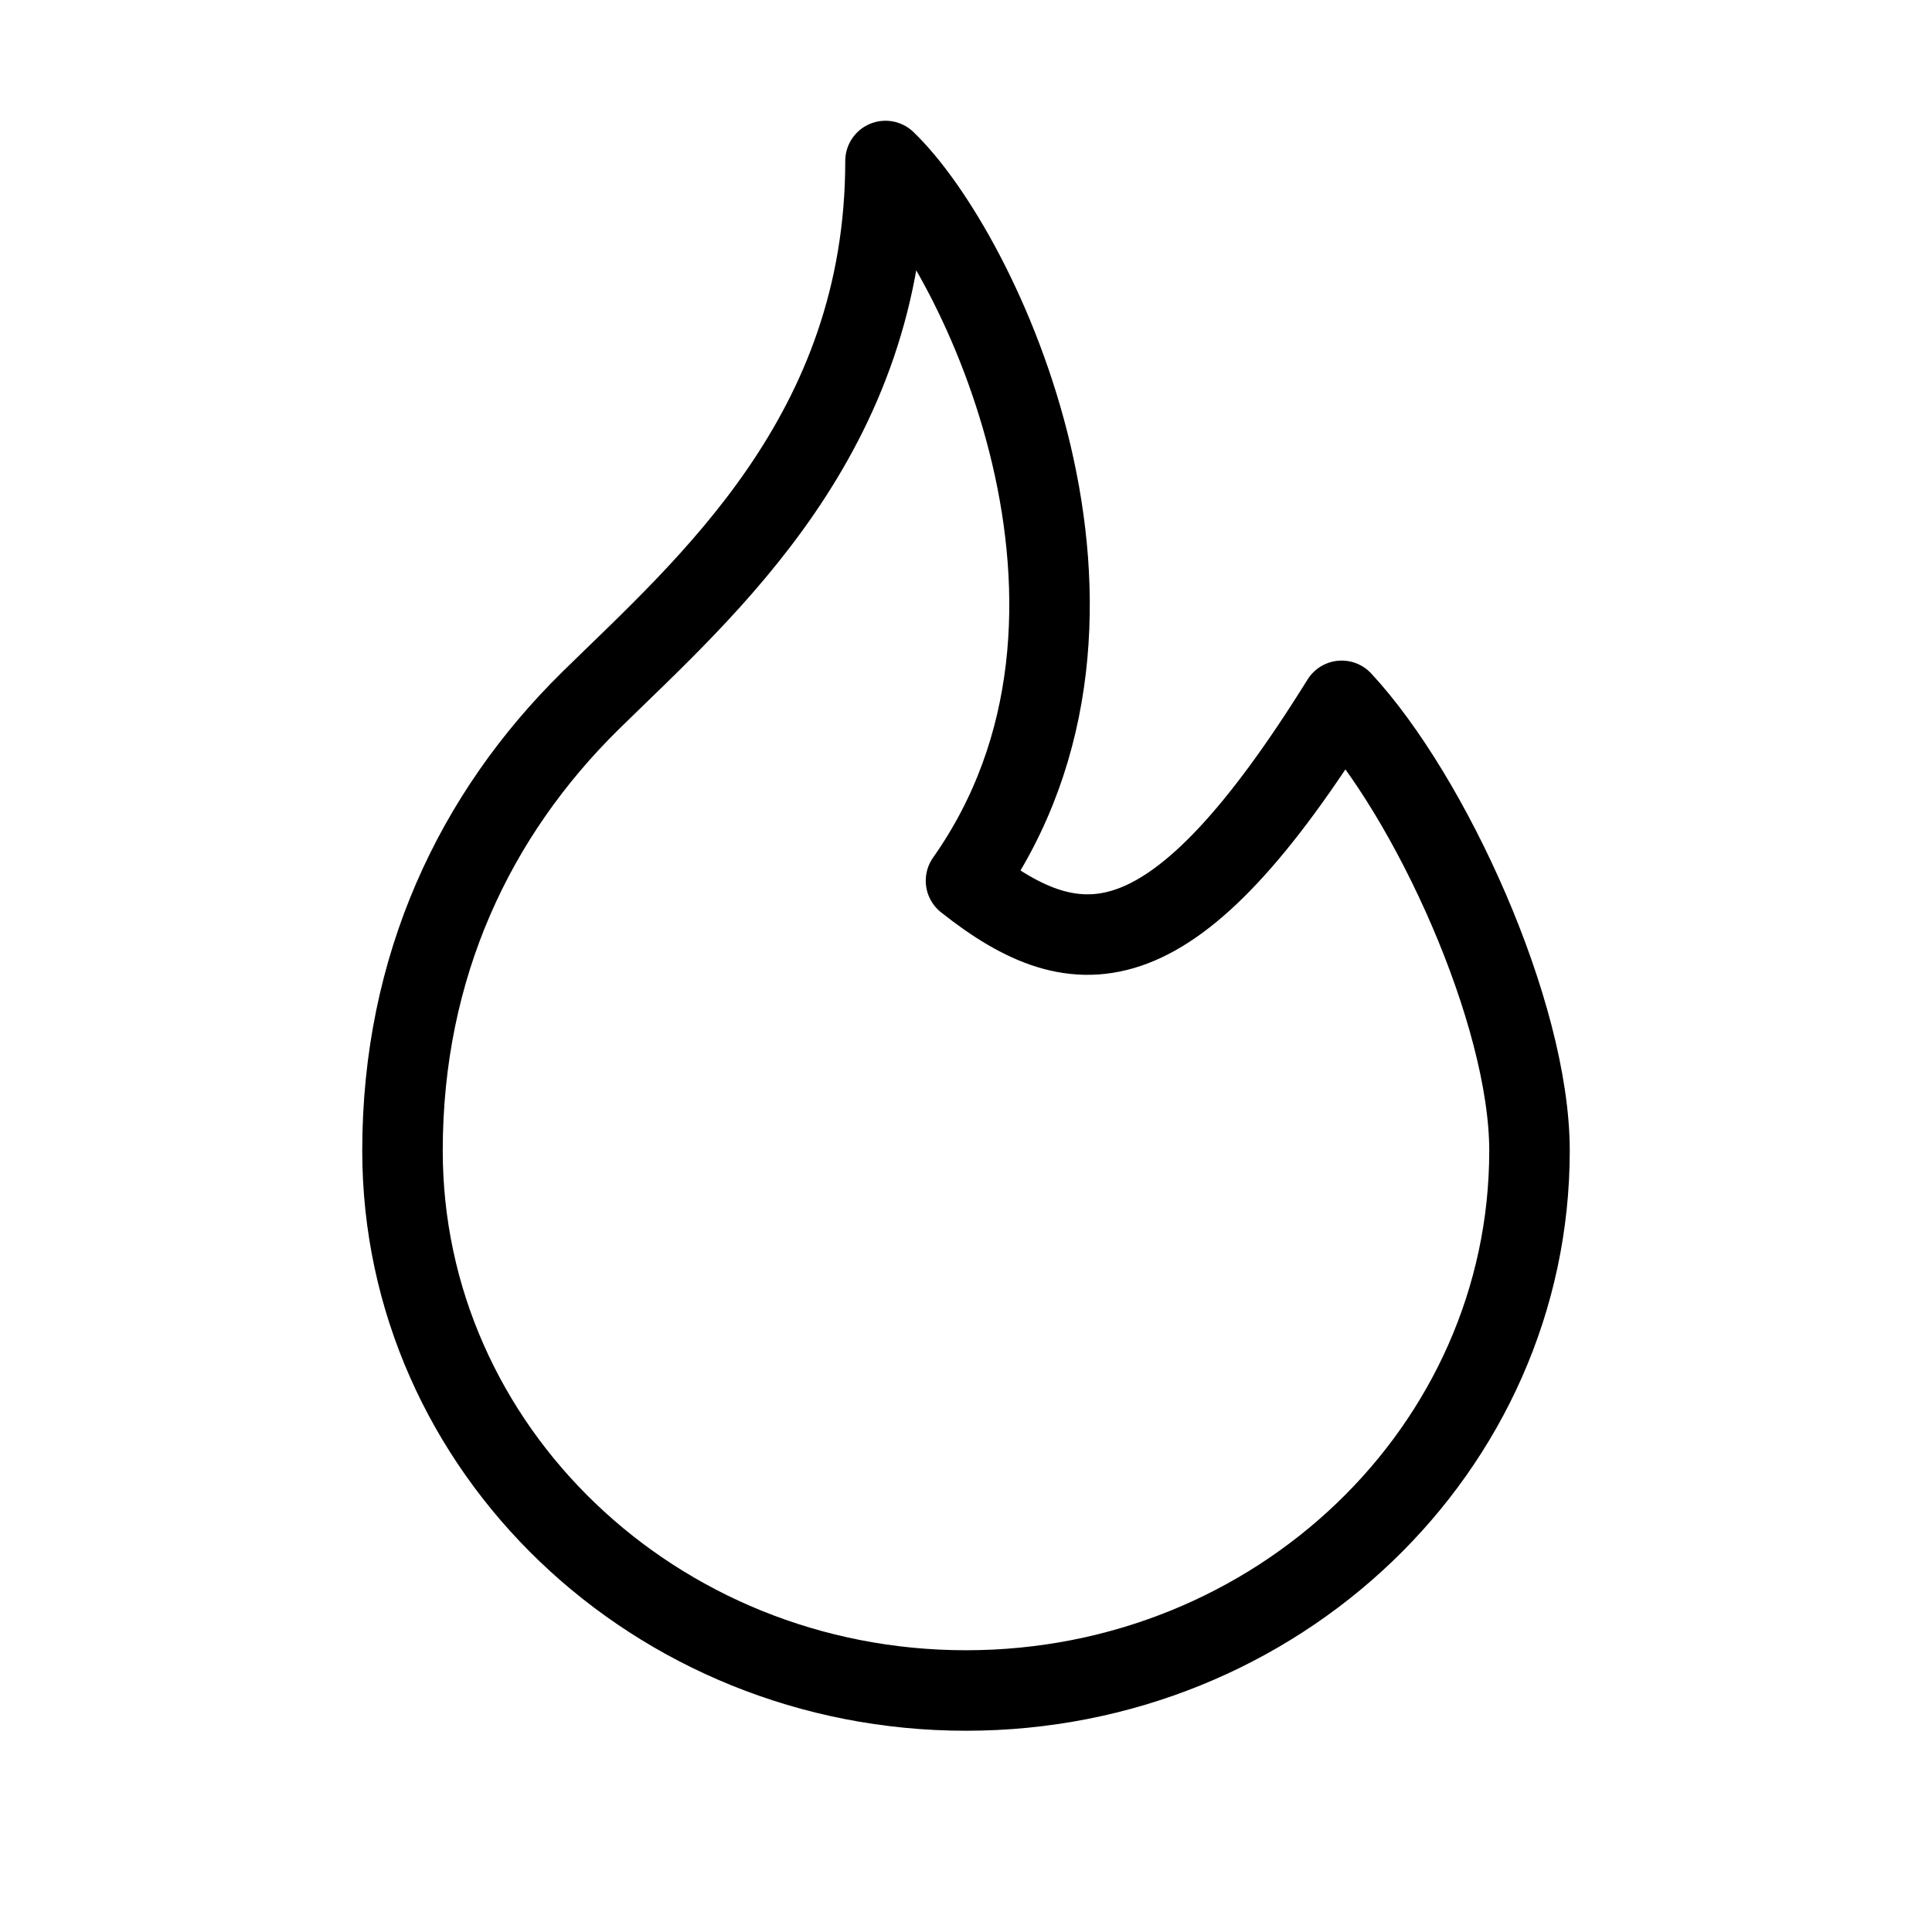
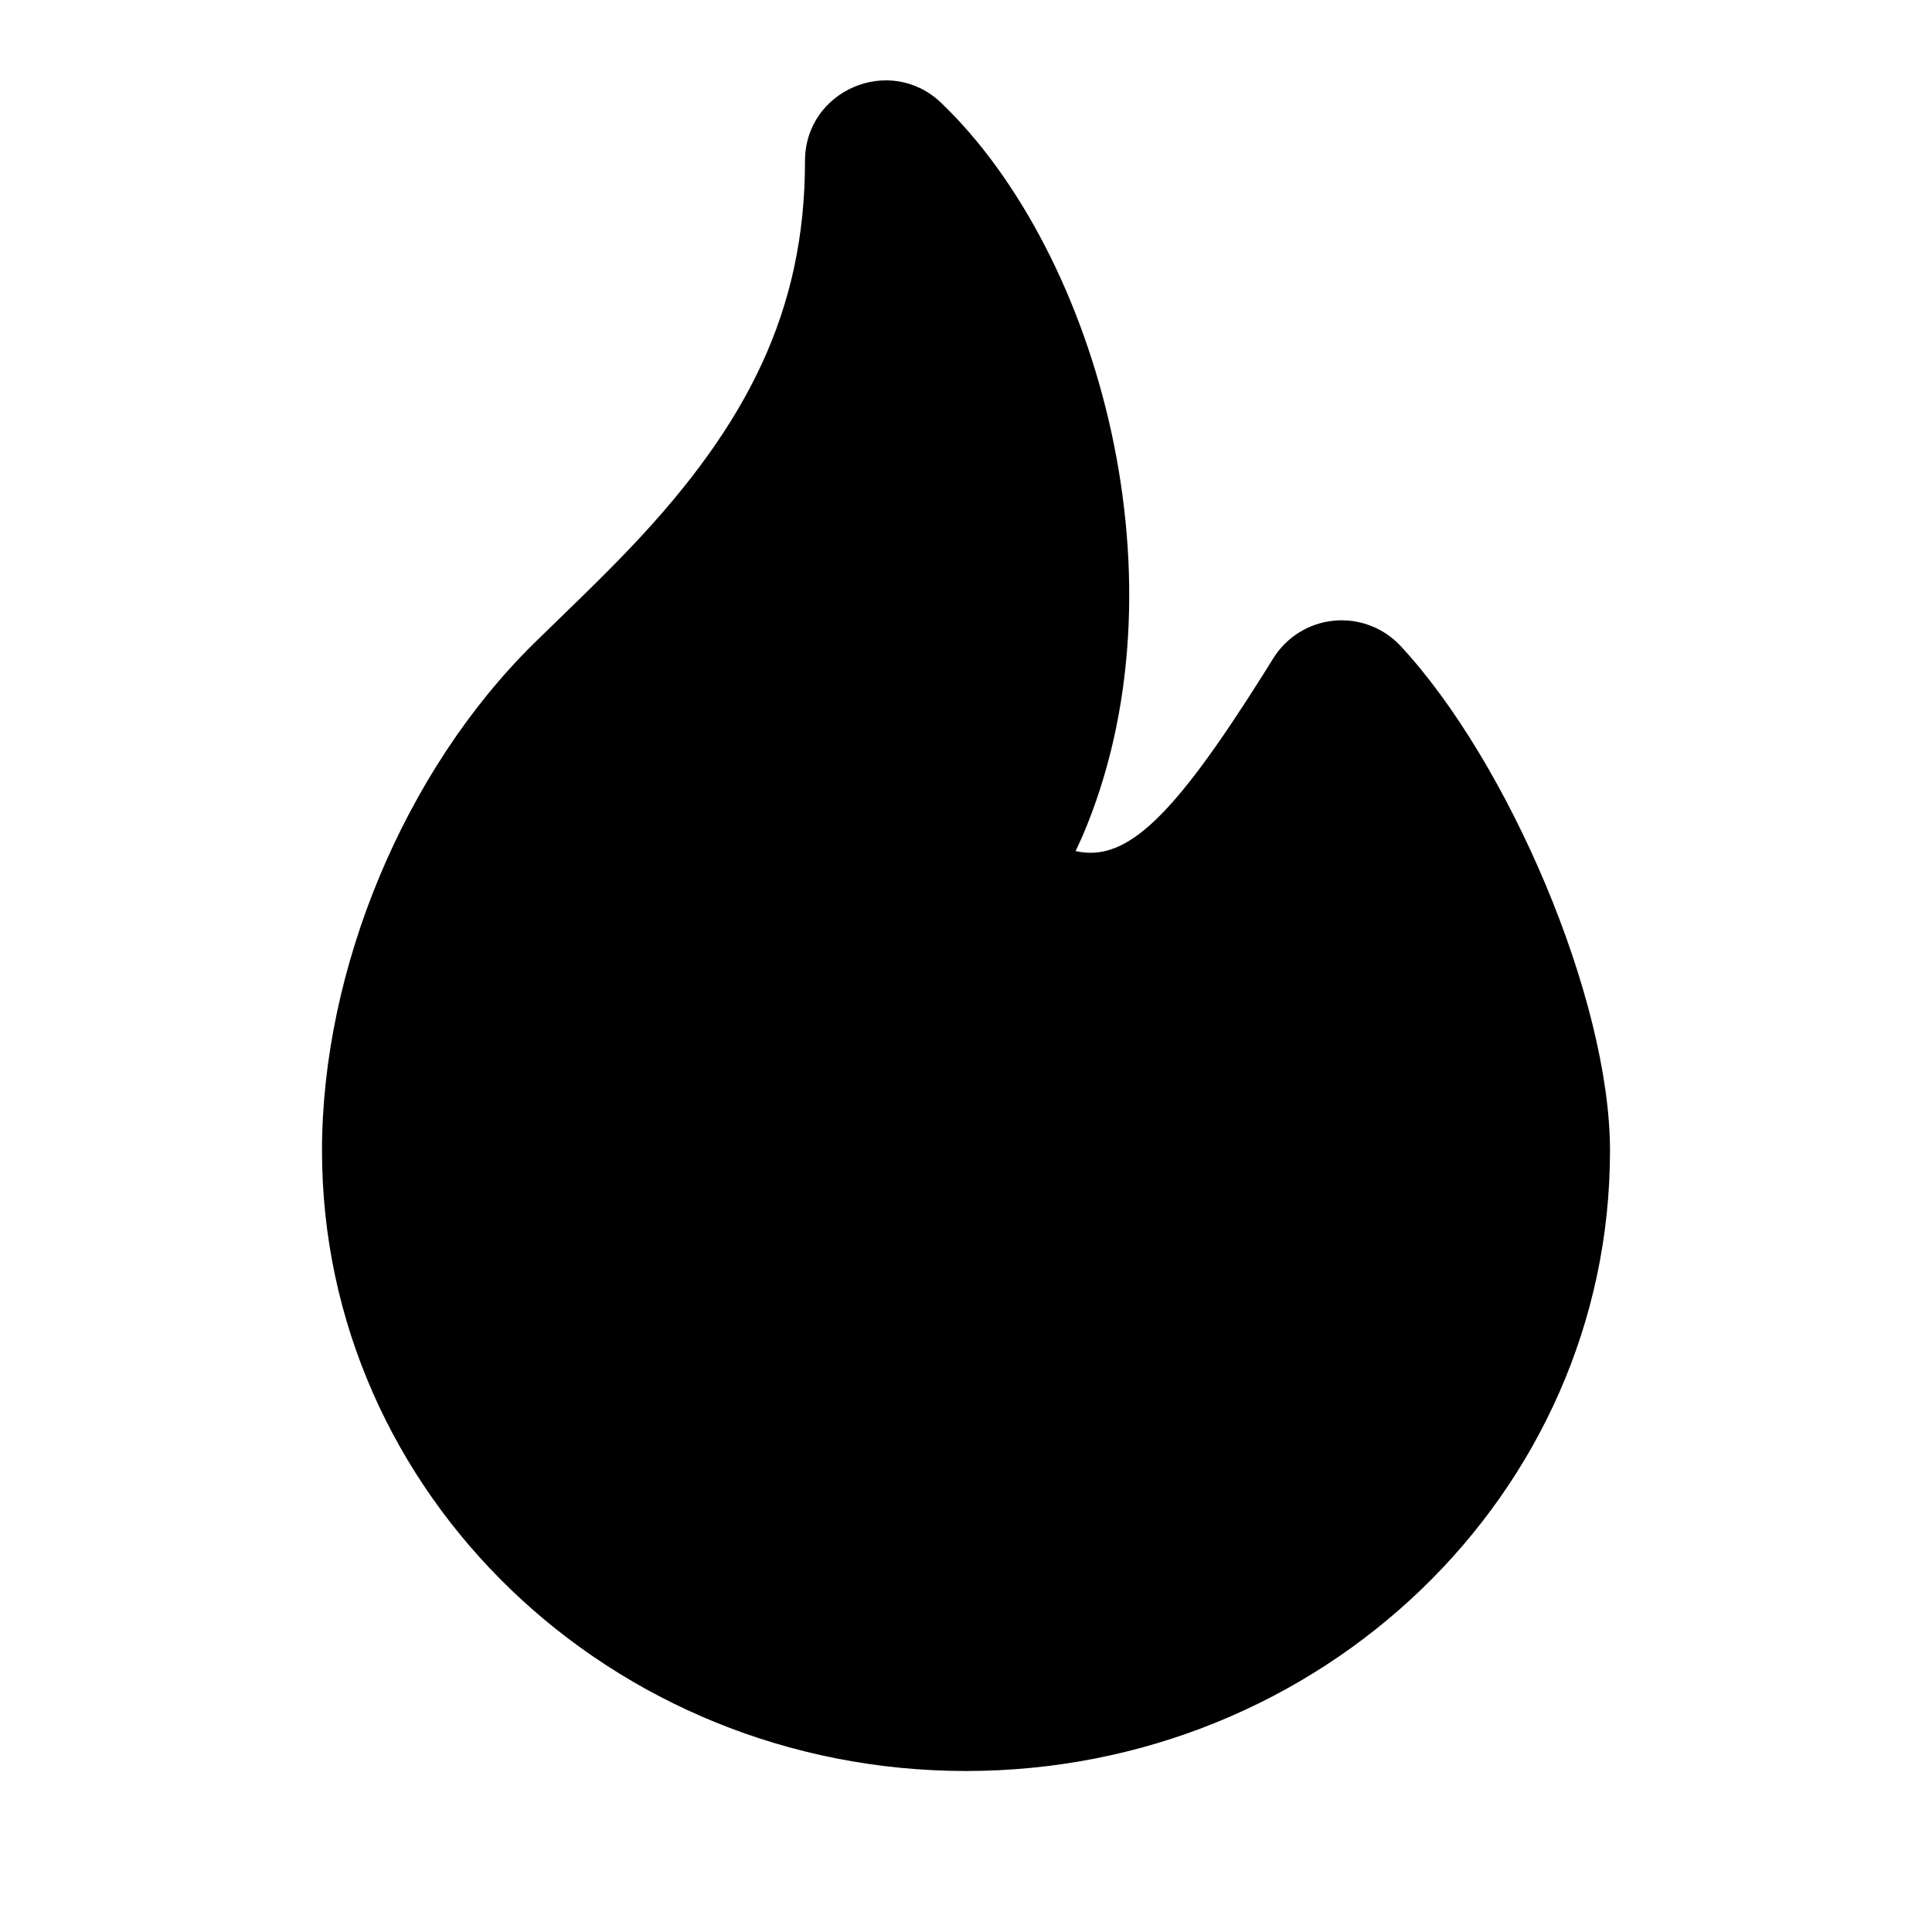
- <svg xmlns="http://www.w3.org/2000/svg" width="24" height="24" viewBox="0 0 24 24" fill="none" stroke="currentColor" stroke-width="1" stroke-linecap="round" stroke-linejoin="round" class="icon icon-tabler icons-tabler-outline icon-tabler-flame">
+ <svg xmlns="http://www.w3.org/2000/svg" width="24" height="24" viewBox="0 0 24 24" fill="currentColor" class="icon icon-tabler icons-tabler-filled icon-tabler-flame">
  <path stroke="none" d="M0 0h24v24H0z" fill="none" />
-   <path d="M12 10.941c2.333 -3.308 .167 -7.823 -1 -8.941c0 3.395 -2.235 5.299 -3.667 6.706c-1.43 1.408 -2.333 3.294 -2.333 5.588c0 3.704 3.134 6.706 7 6.706c3.866 0 7 -3.002 7 -6.706c0 -1.712 -1.232 -4.403 -2.333 -5.588c-2.084 3.353 -3.257 3.353 -4.667 2.235" />
+   <path d="M10 2c0 -.88 1.056 -1.331 1.692 -.722c1.958 1.876 3.096 5.995 1.75 9.12l-.08 .174l.012 .003c.625 .133 1.203 -.43 2.303 -2.173l.14 -.224a1 1 0 0 1 1.582 -.153c1.334 1.435 2.601 4.377 2.601 6.27c0 4.265 -3.591 7.705 -8 7.705s-8 -3.44 -8 -7.706c0 -2.252 1.022 -4.716 2.632 -6.301l.605 -.589c.241 -.236 .434 -.43 .618 -.624c1.43 -1.512 2.145 -2.924 2.145 -4.78" />
</svg>
